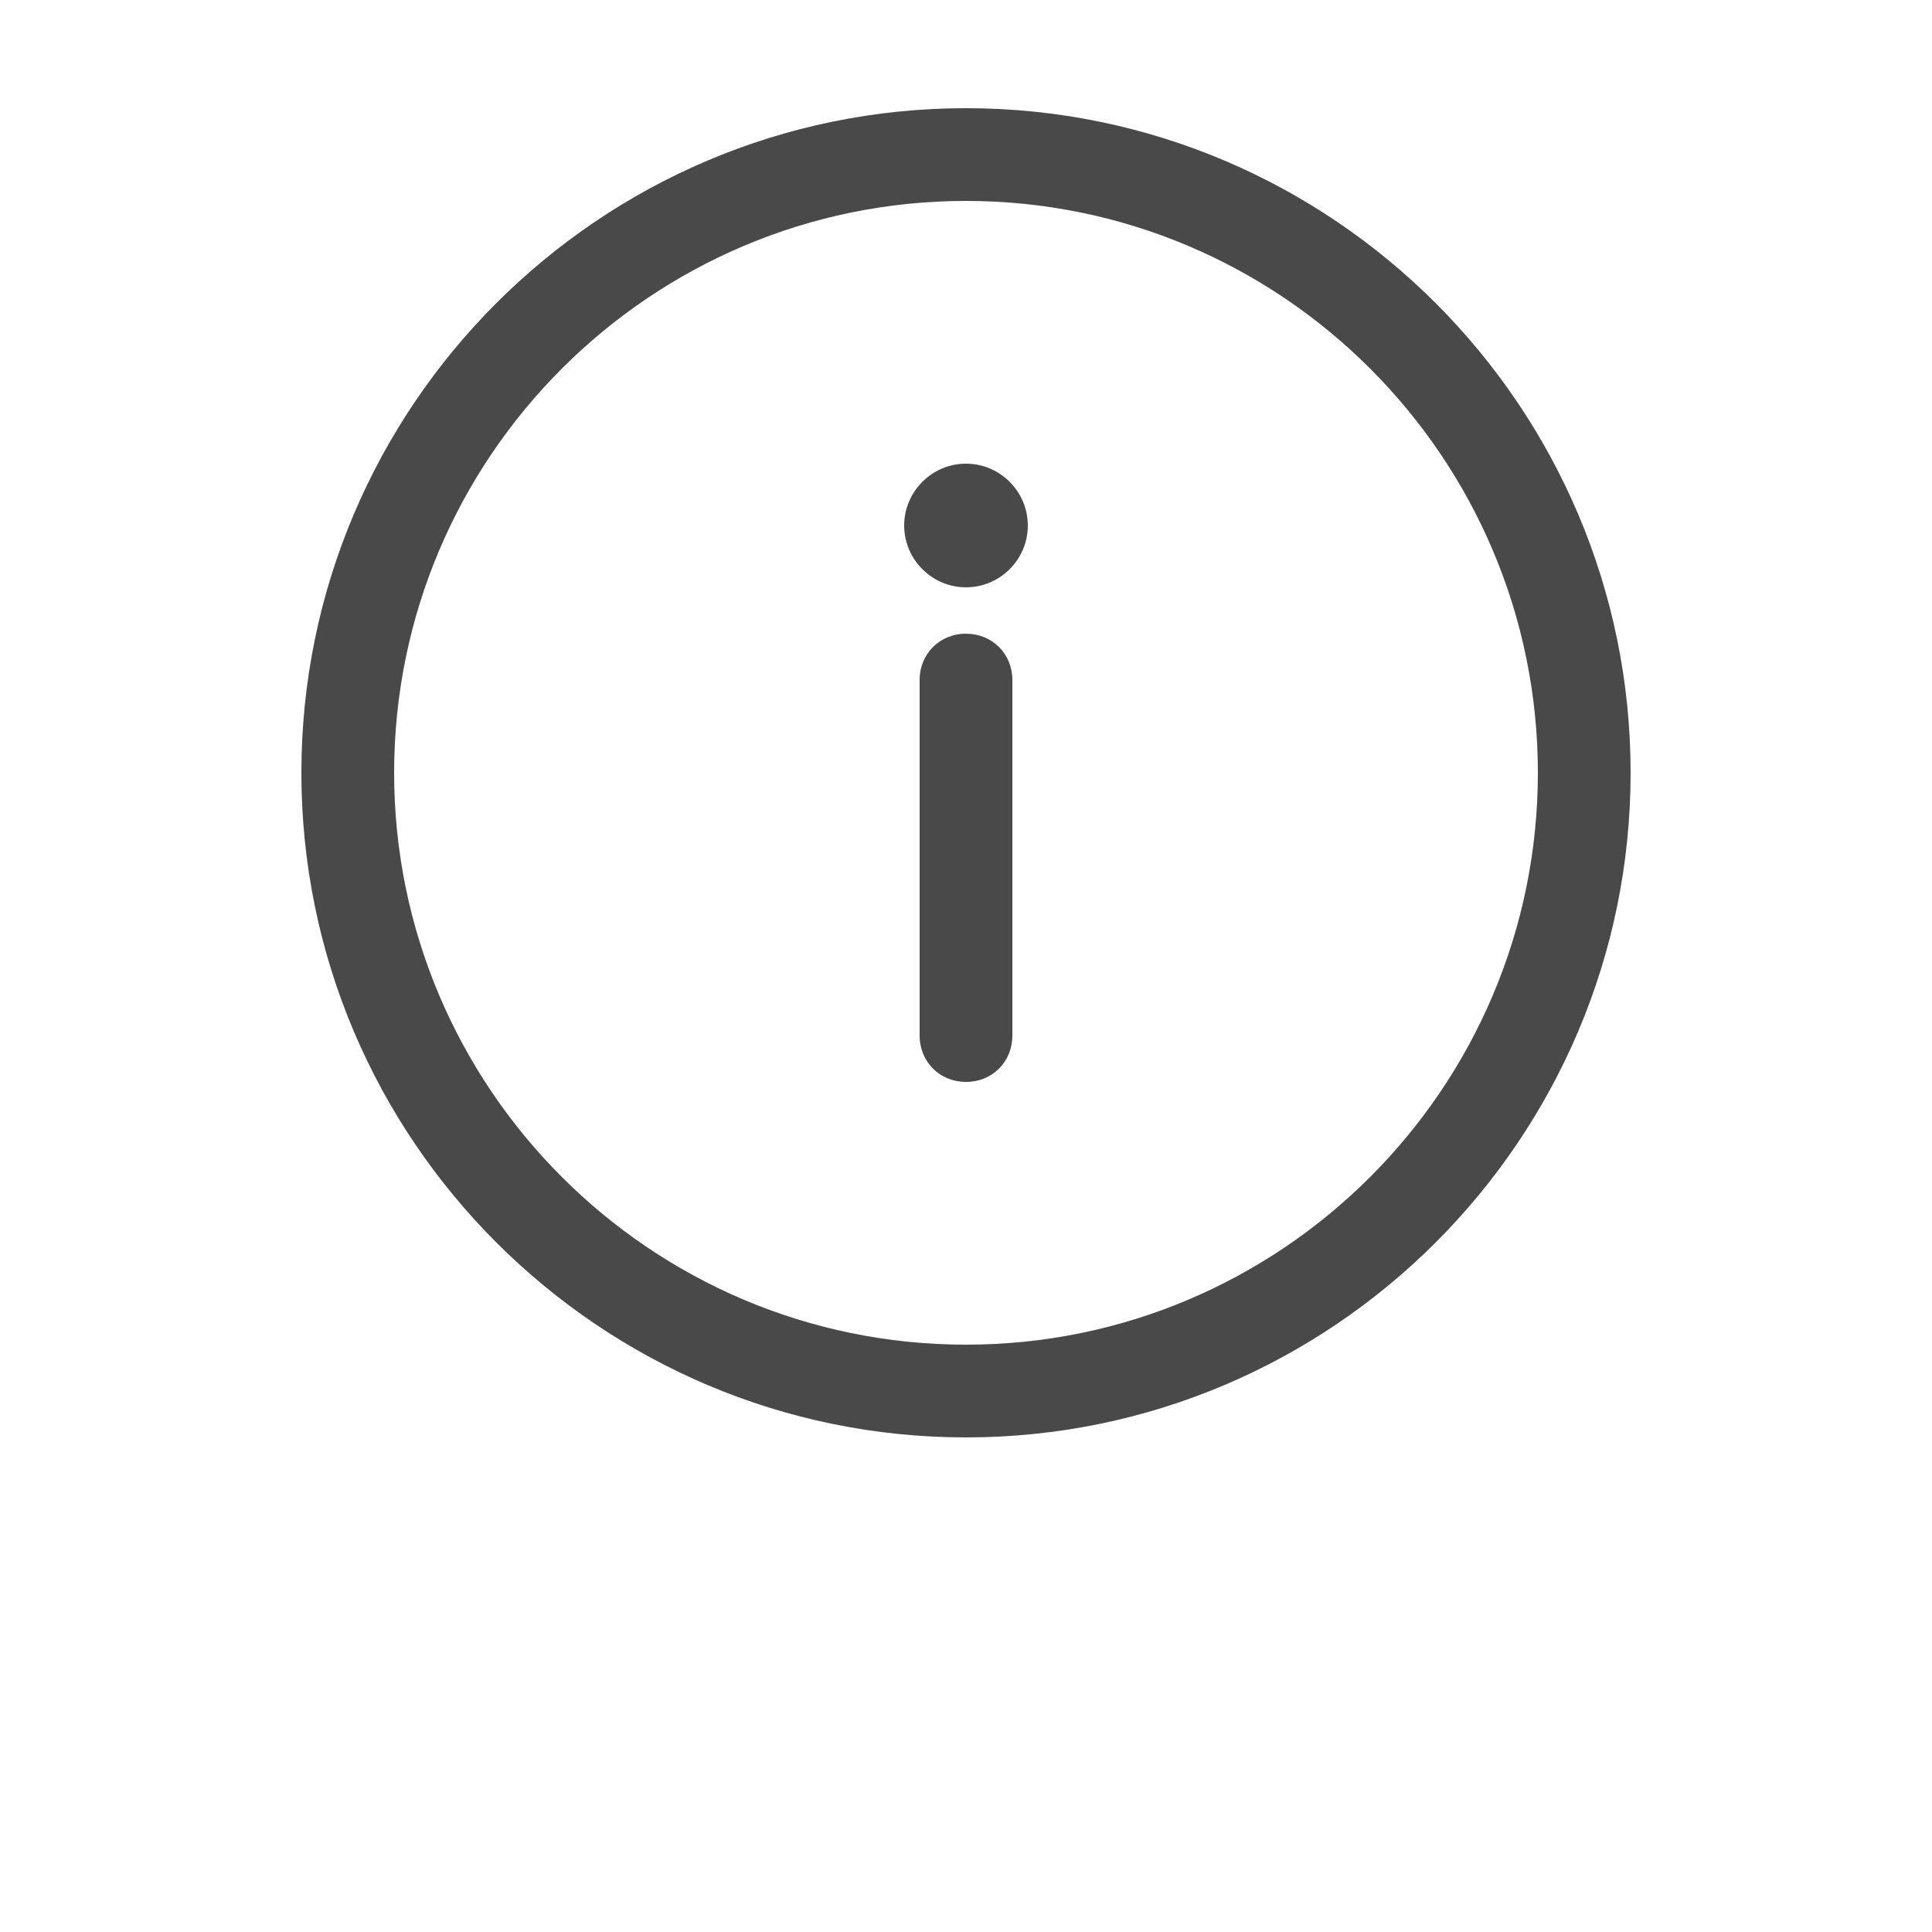
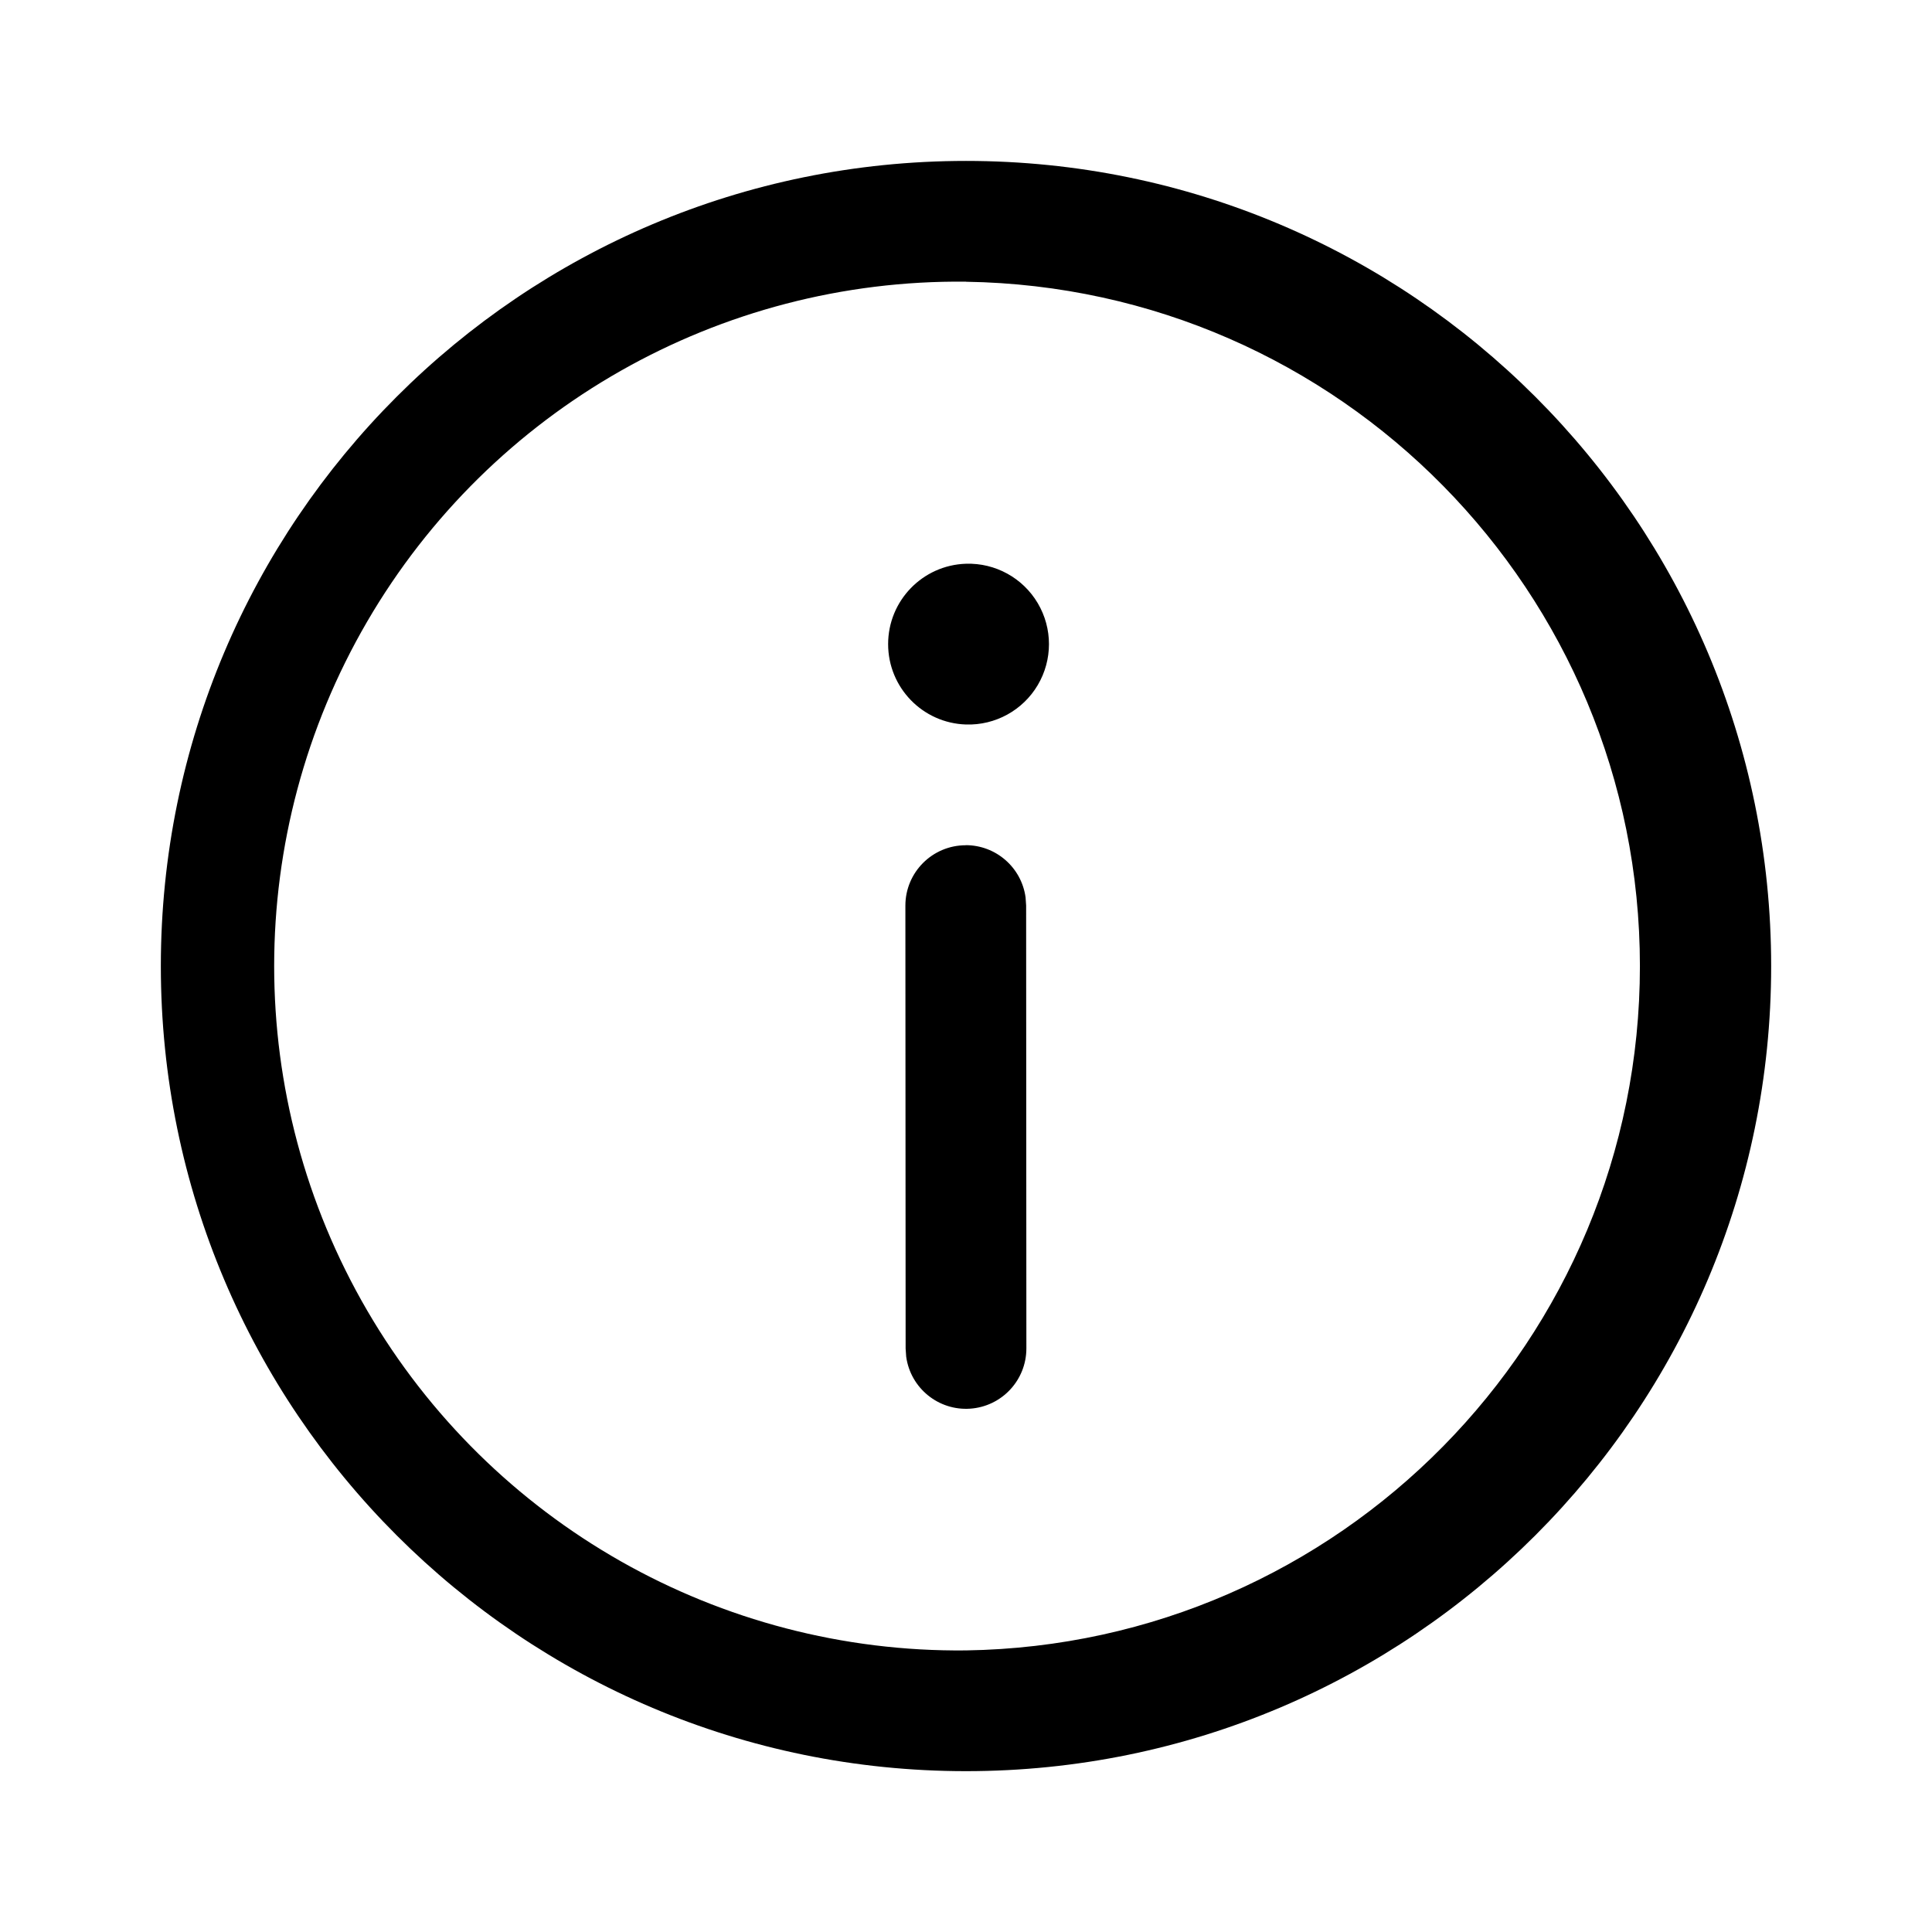
- <svg xmlns="http://www.w3.org/2000/svg" style="fill: #494949;" width="700pt" height="700pt" version="1.1" viewBox="0 0 700 700">
-   <g>
-     <path d="m350 39.199c-132.72 0-240.8 108.08-240.8 240.8s108.08 240.8 240.8 240.8c132.72 0 240.8-108.08 240.8-240.8 0-132.72-108.08-240.8-240.8-240.8zm0 448c-114.24 0-207.2-92.961-207.2-207.2s92.961-207.2 207.2-207.2 207.2 92.961 207.2 207.2-92.961 207.2-207.2 207.2z" />
-     <path d="m350 229.6c-9.52 0-16.801 7.281-16.801 16.801v128.8c0 9.52 7.281 16.801 16.801 16.801s16.801-7.281 16.801-16.801v-128.8c0-9.52-7.281-16.797-16.801-16.797z" />
-     <path d="m350 168c-12.32 0-22.398 10.078-22.398 22.398 0 12.32 10.078 22.398 22.398 22.398s22.398-10.078 22.398-22.398c0-12.32-10.078-22.398-22.398-22.398z" />
-   </g>
+ <svg xmlns="http://www.w3.org/2000/svg" width="24" height="24" fill="none" viewBox="0 0 24 24">
+   <path d="M12 1.999c5.524 0 10.002 4.478 10.002 10.002 0 5.523-4.478 10.001-10.002 10.001-5.524 0-10.002-4.478-10.002-10.001C1.998 6.477 6.476 1.999 12 1.999Zm0 1.5a8.502 8.502 0 1 0 0 17.003A8.502 8.502 0 0 0 12 3.5Zm-.004 7a.75.75 0 0 1 .744.648l.007.102.003 5.502a.75.75 0 0 1-1.493.102l-.007-.101-.003-5.502a.75.75 0 0 1 .75-.75ZM12 7.003a.999.999 0 1 1 0 1.997.999.999 0 0 1 0-1.997Z" fill="#000000" />
</svg>
